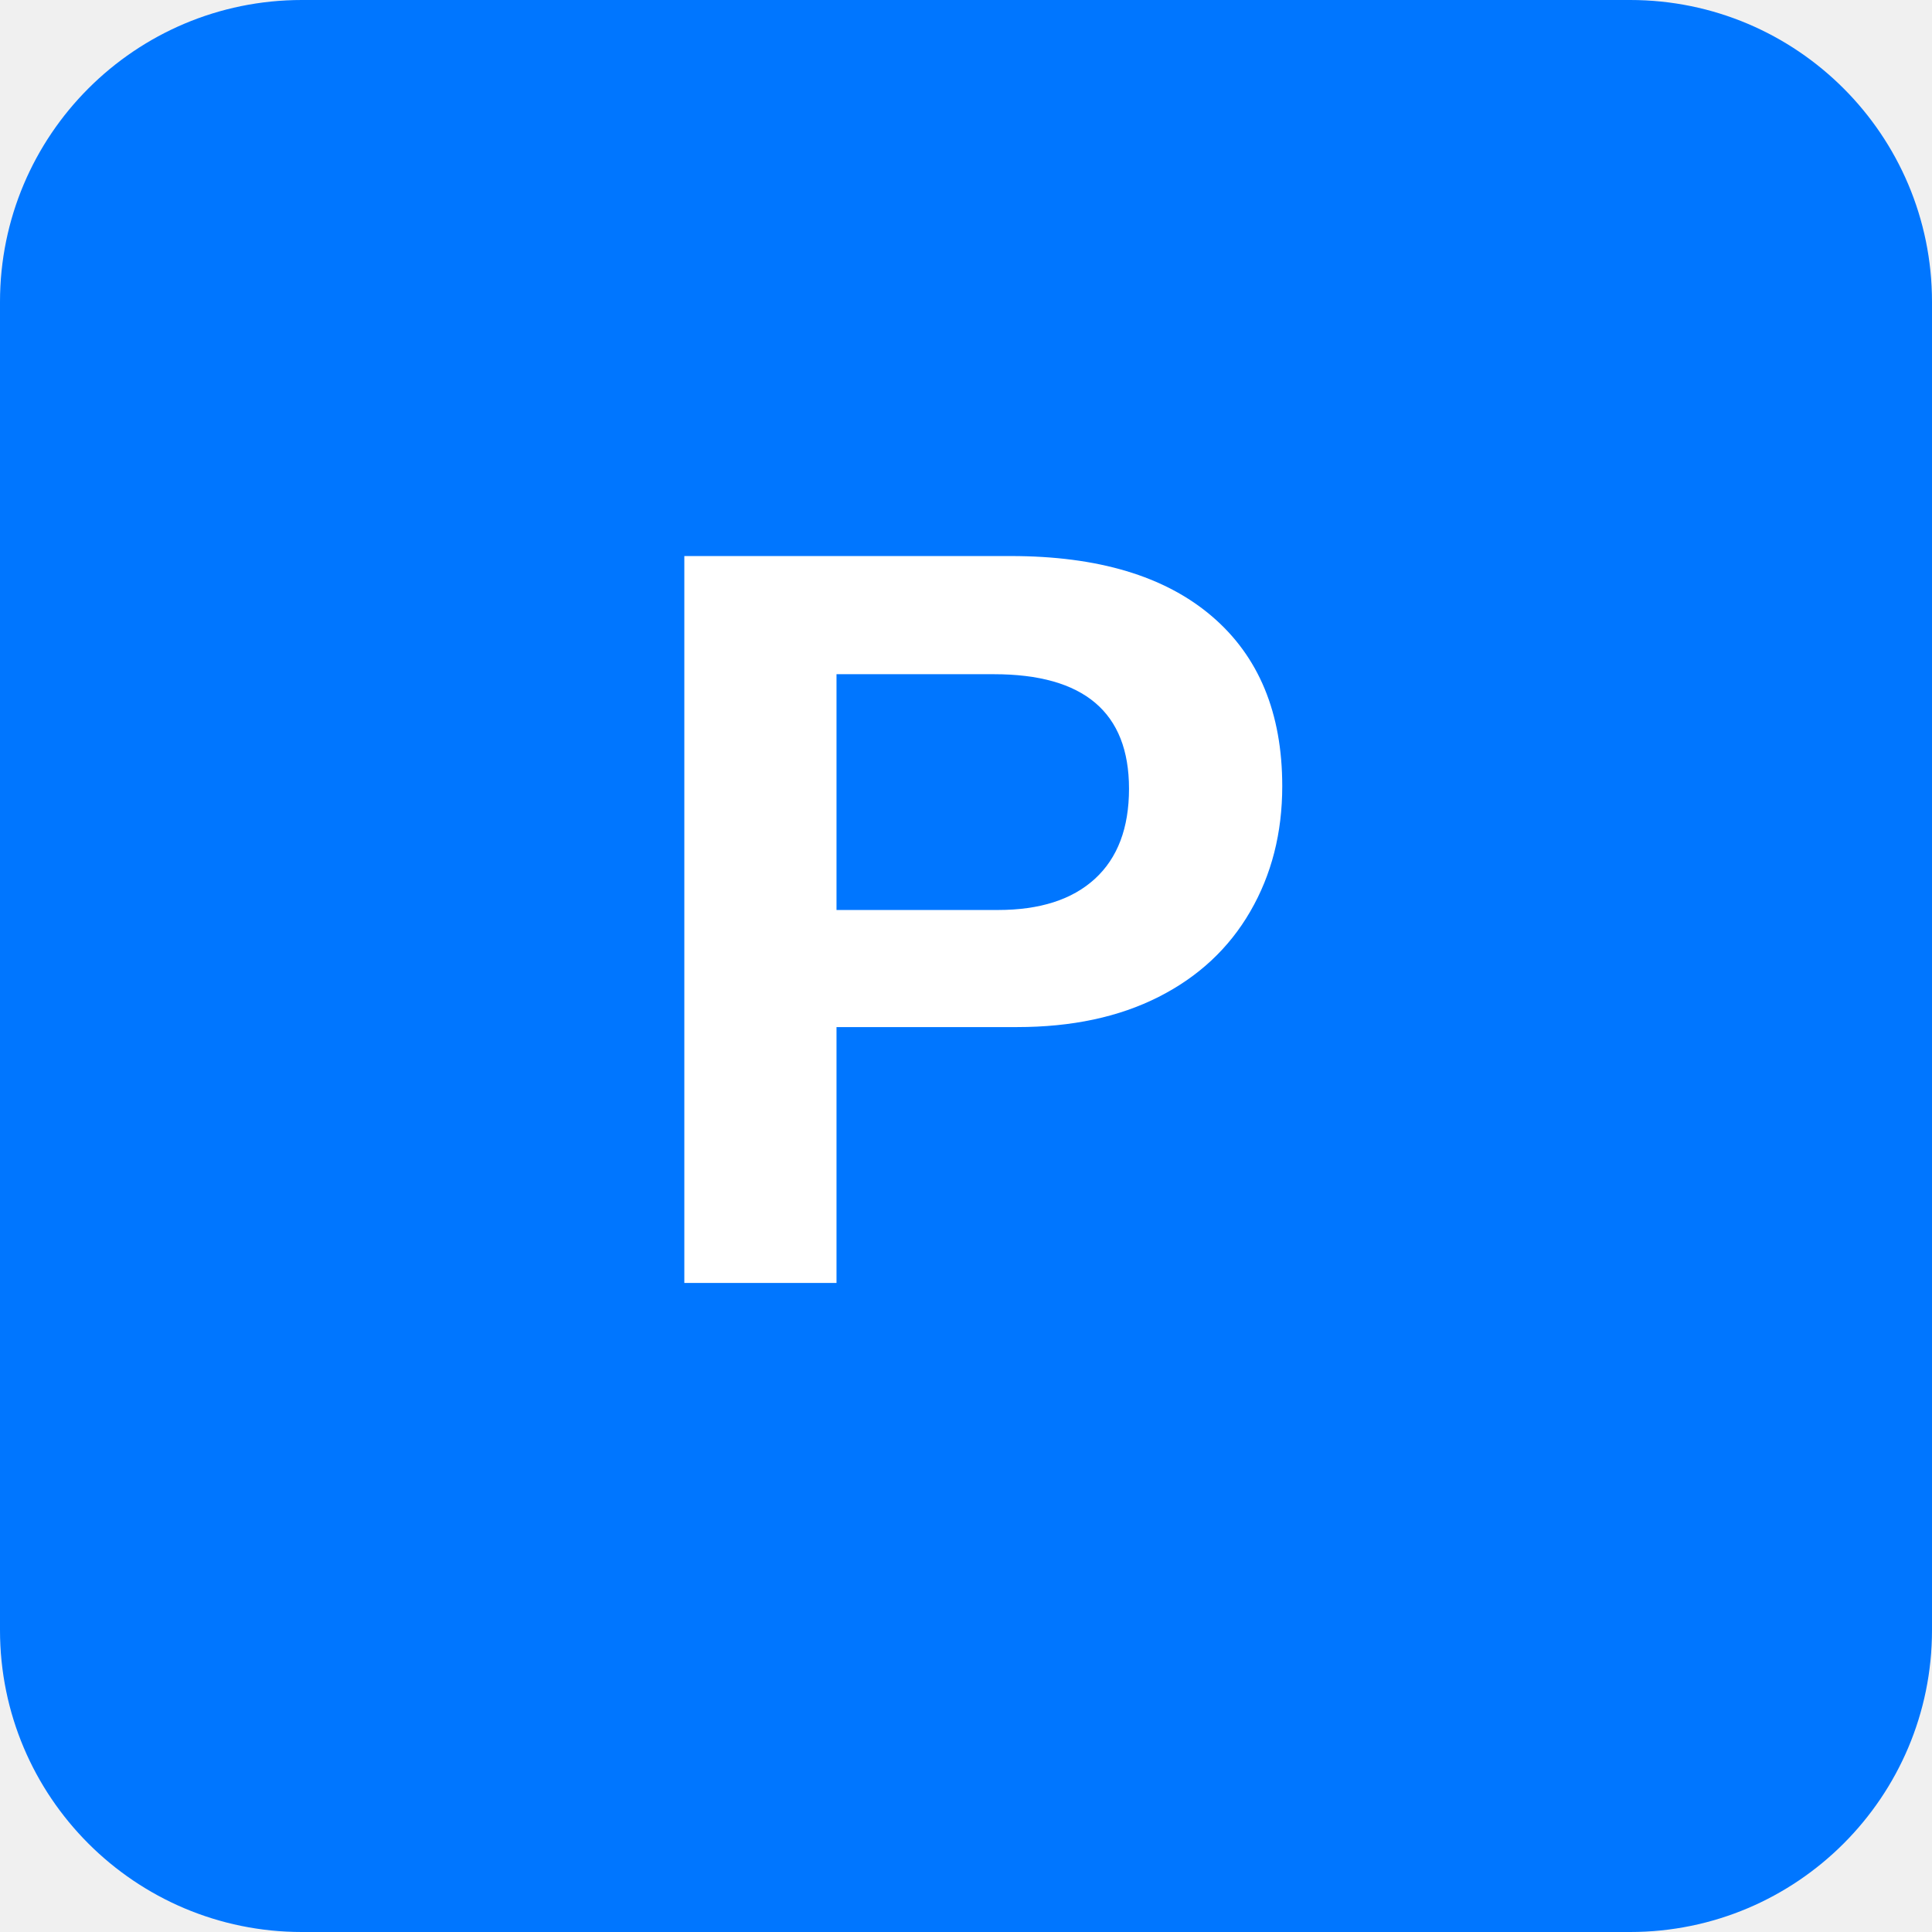
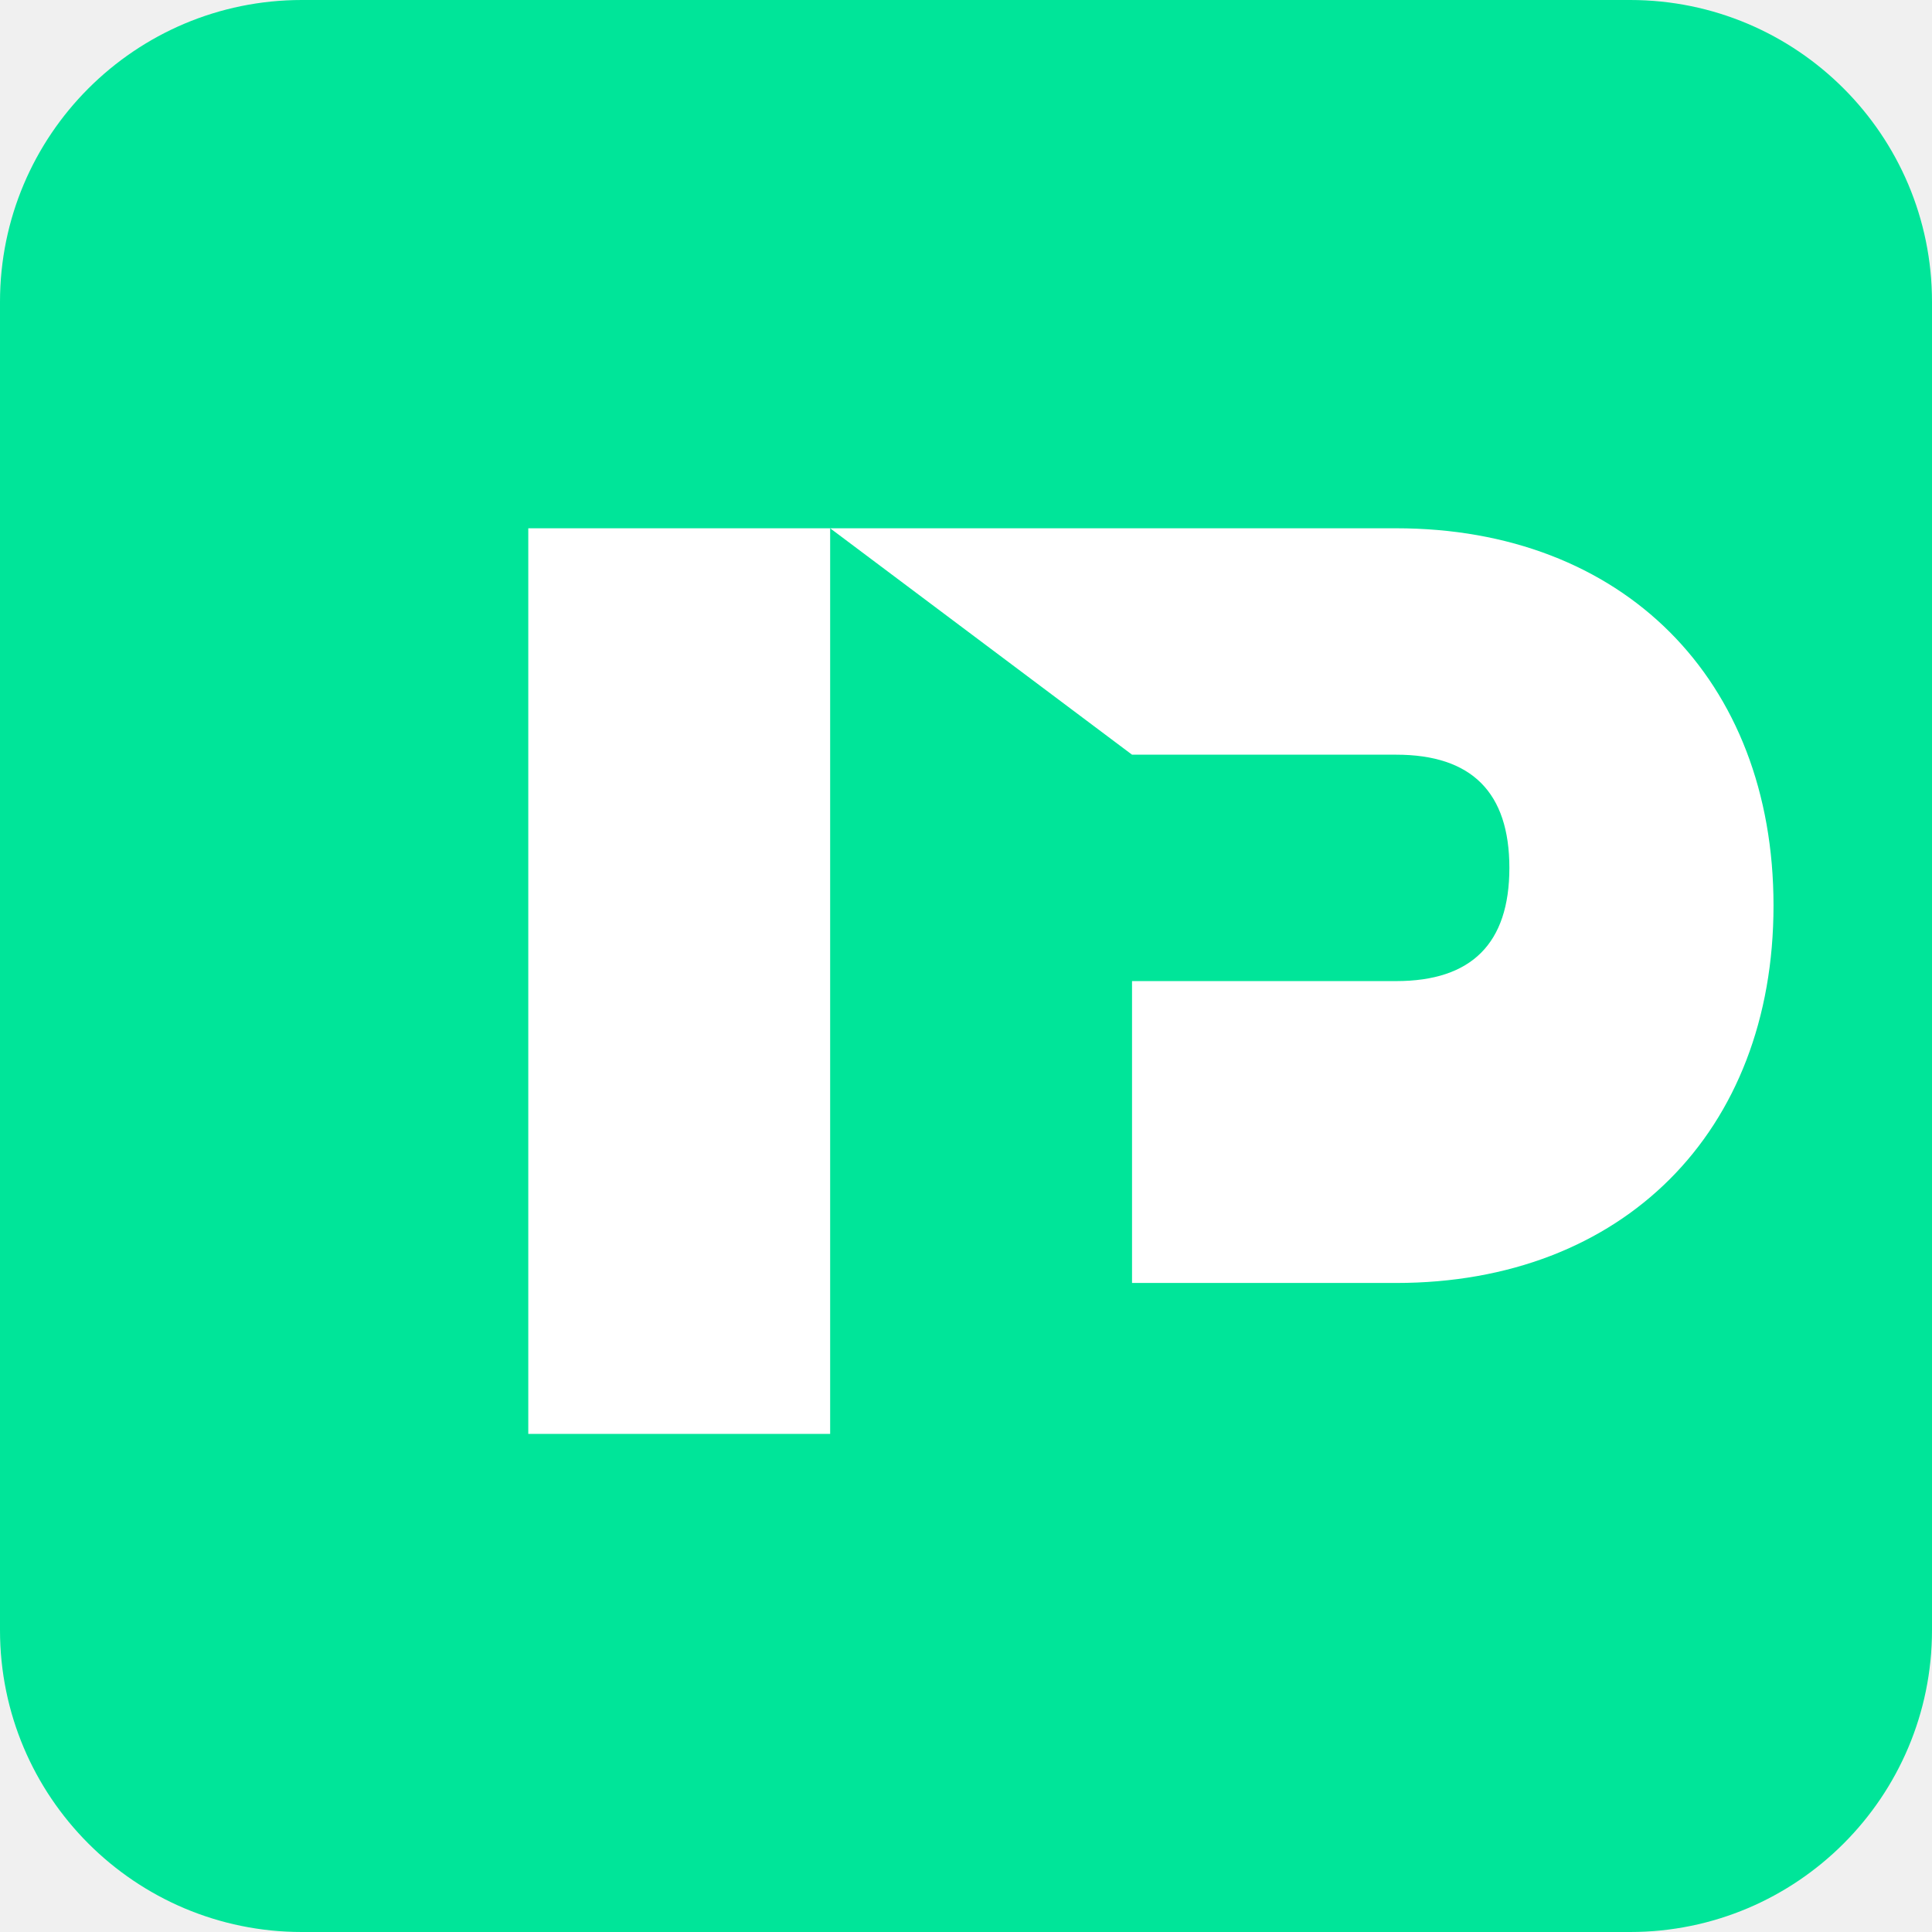
<svg xmlns="http://www.w3.org/2000/svg" viewBox="0 0 512 512">
-   <rect width="512" height="512" rx="80" fill="#0076FF" />
-   <text x="256" y="340" font-family="Arial, sans-serif" font-size="280" font-weight="bold" fill="white" text-anchor="middle">P</text>
+   <rect width="512" height="512" rx="80" fill="#00E599" />
+   <path d="M140 140 h80 v240 h-80 z M220 140 h150 c60 0 100 40 100 100 c0 60 -40 100 -100 100 h-70 v-80 h70 c20 0 30 -10 30 -30 c0 -20 -10 -30 -30 -30 h-70 z" fill="white" />
</svg>
